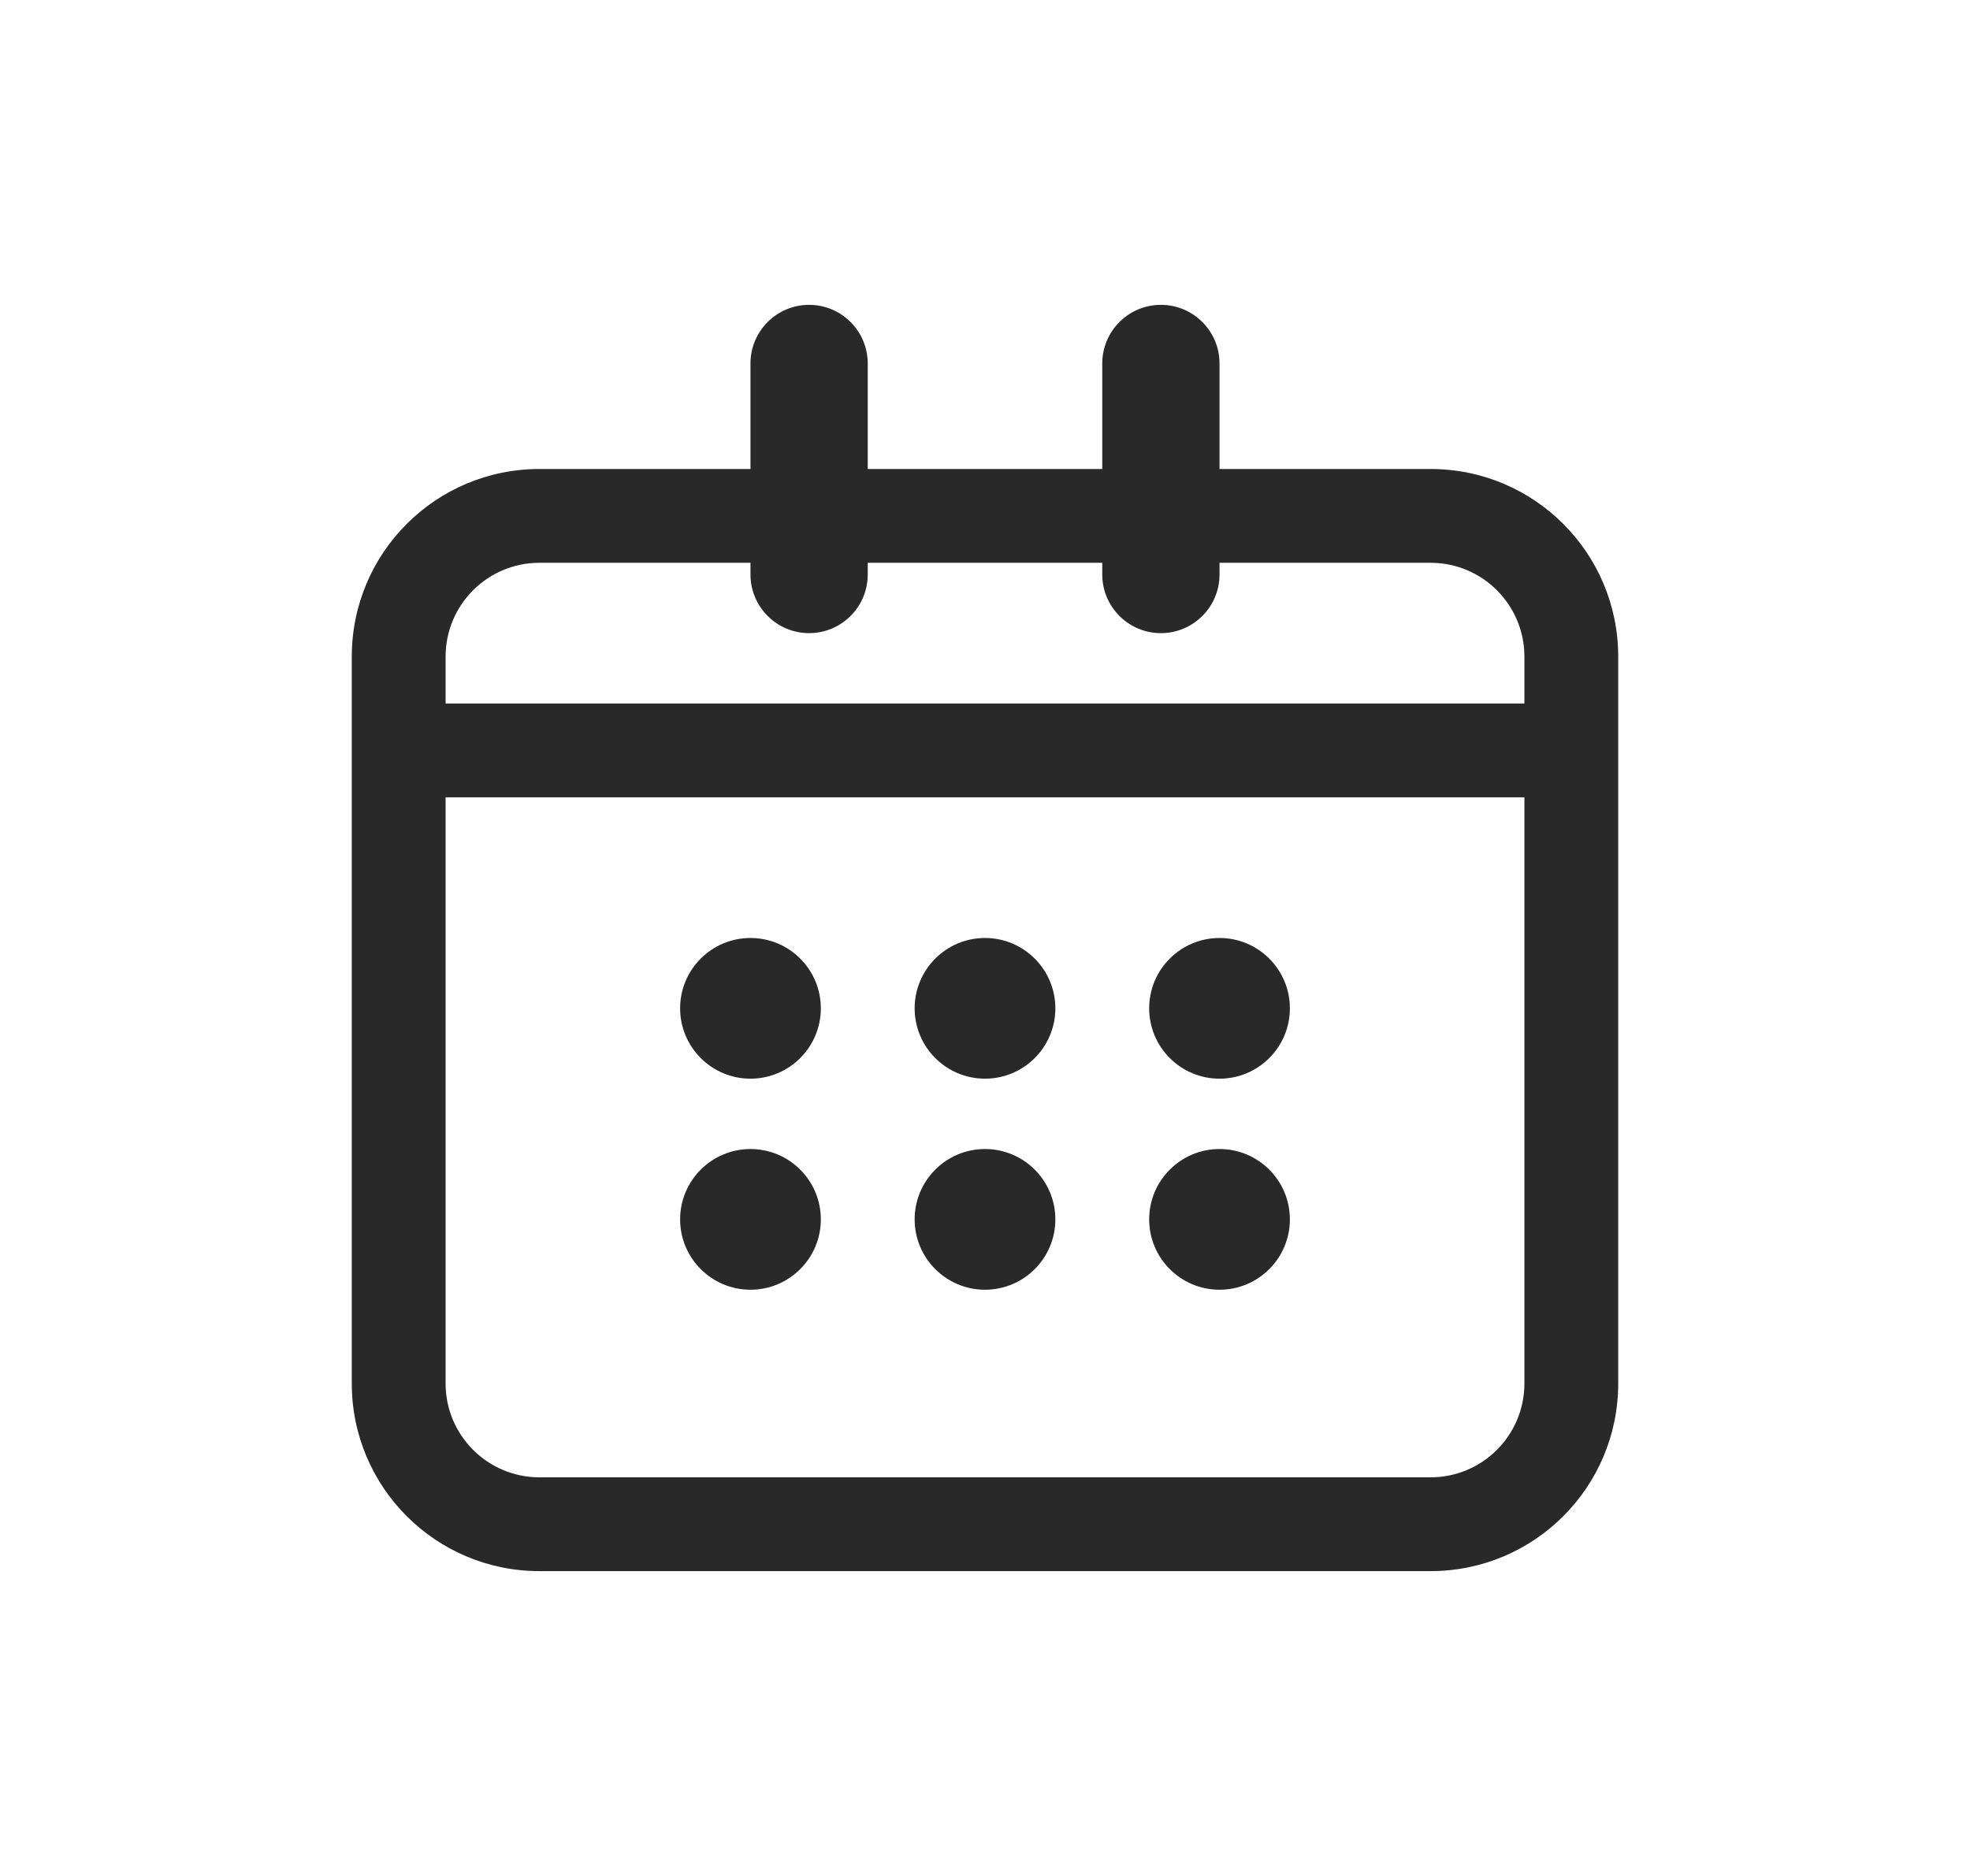
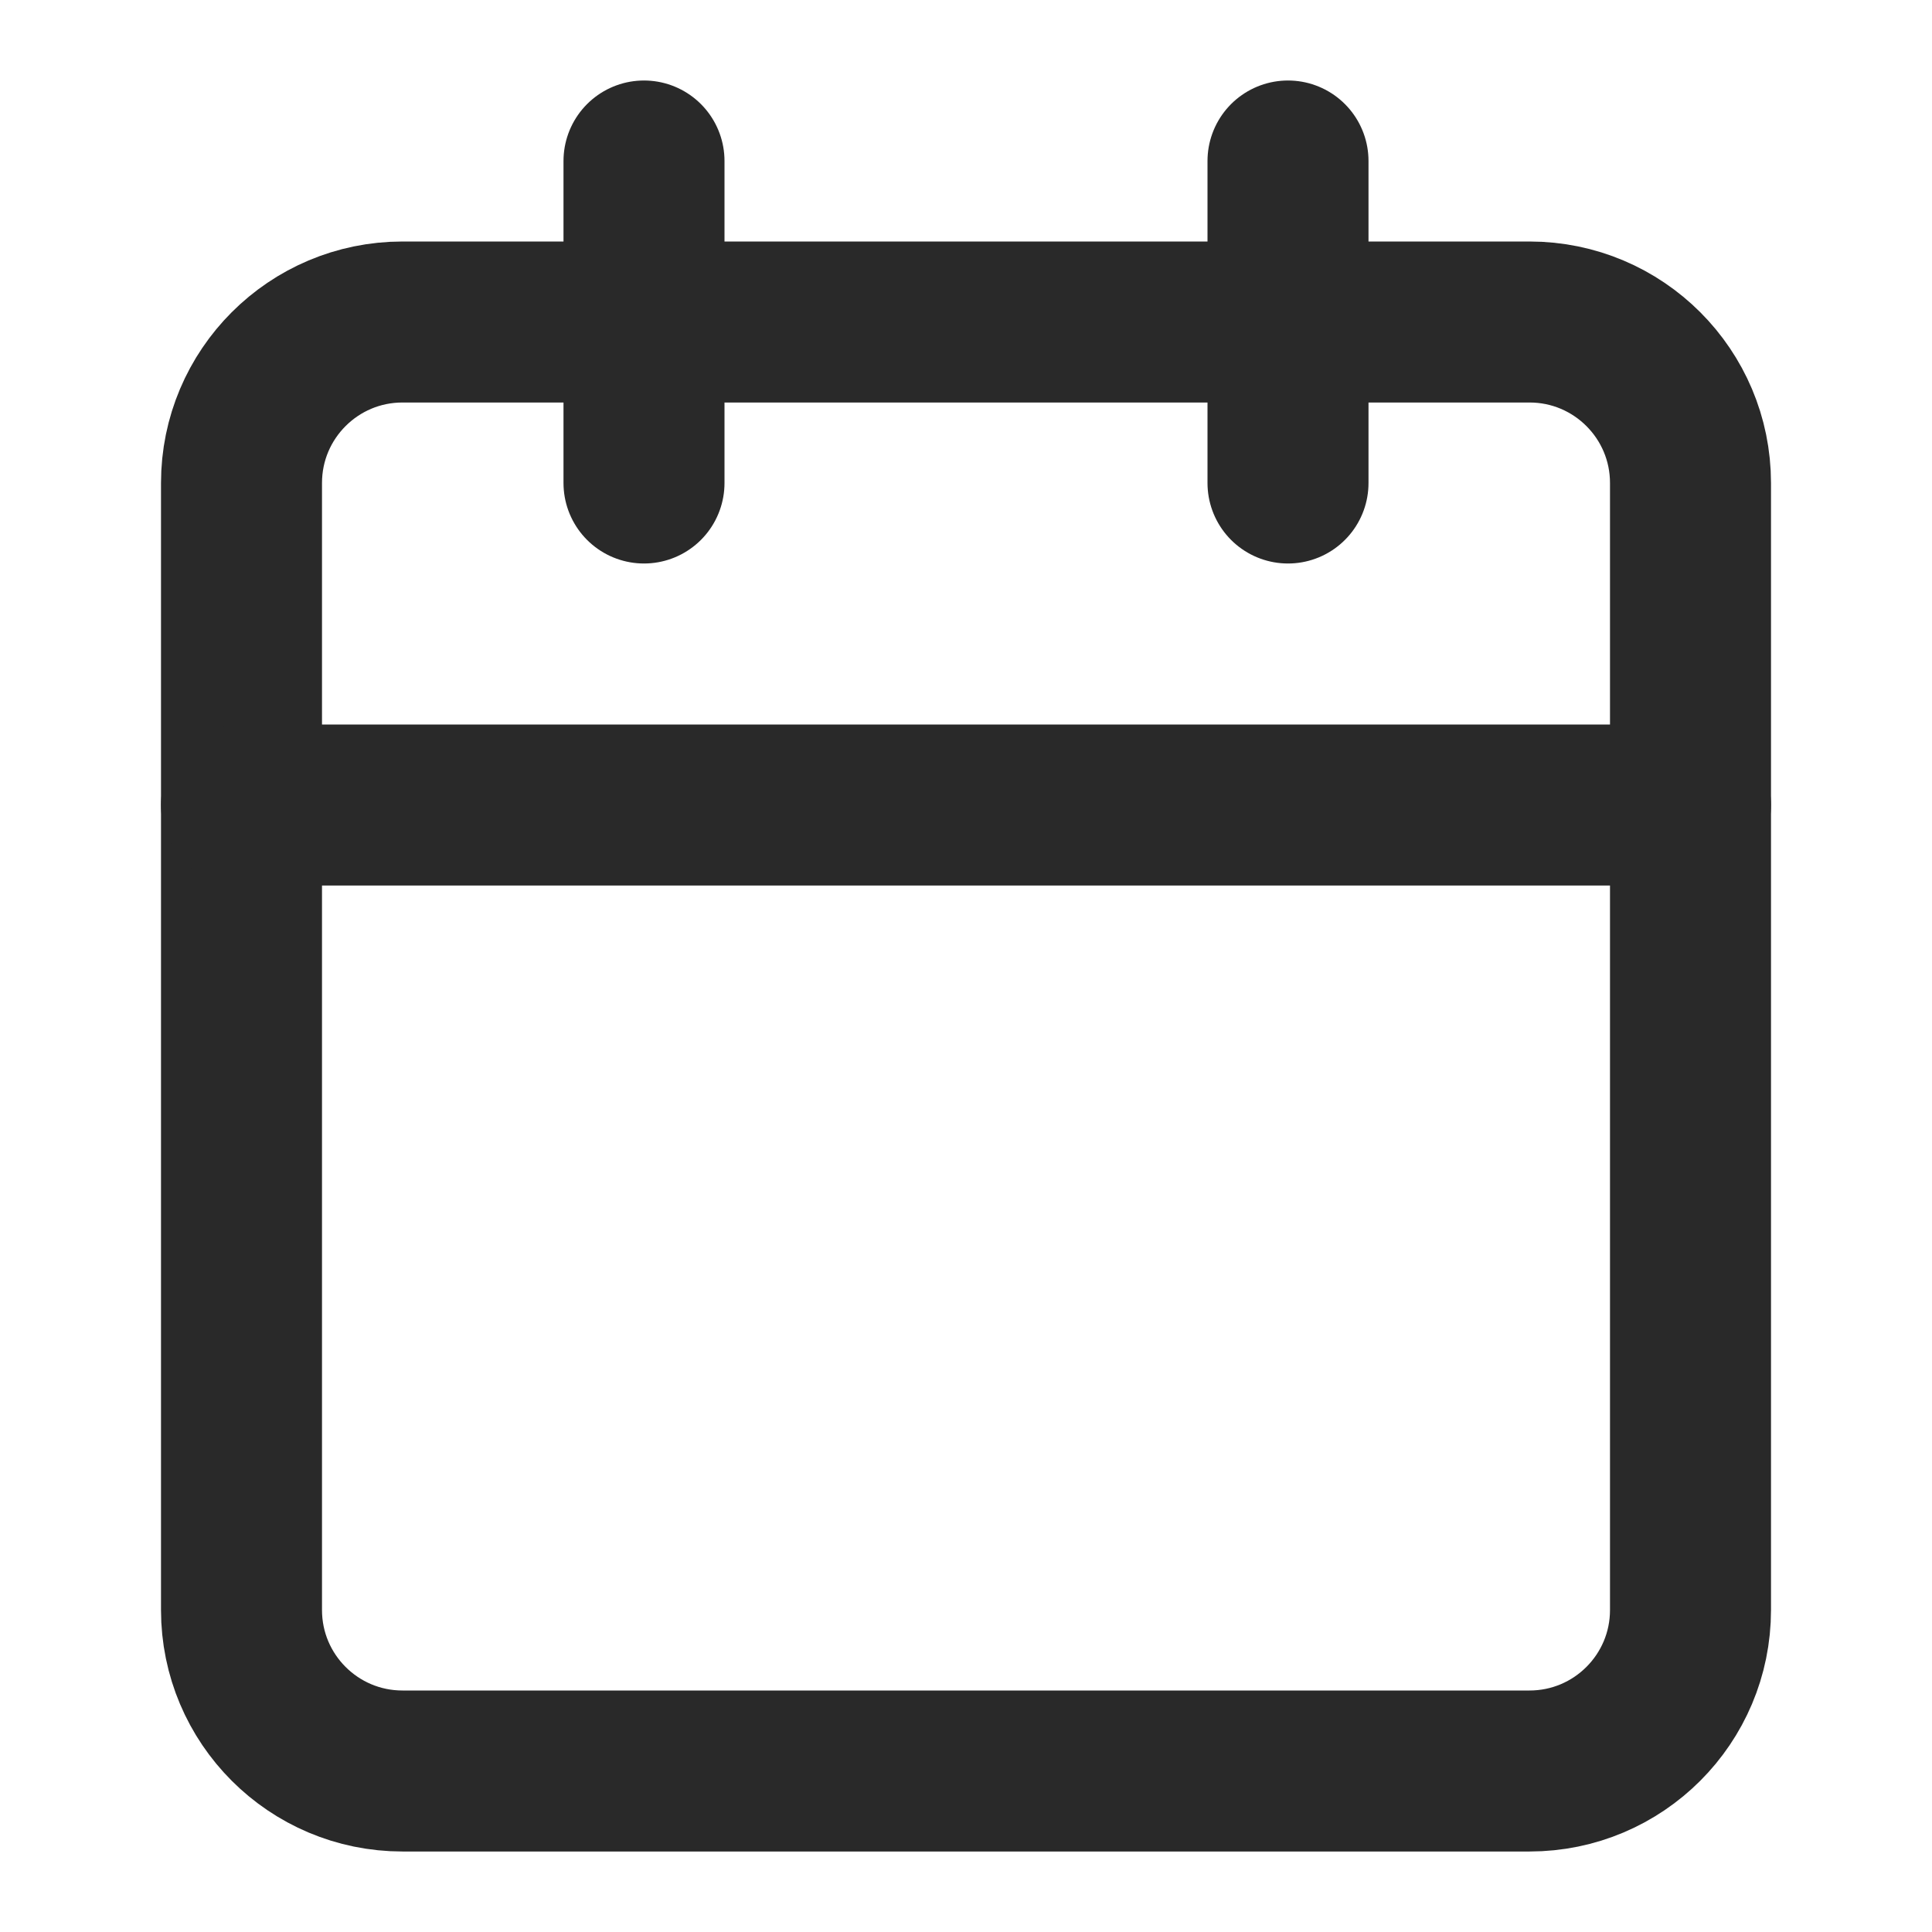
- <svg xmlns="http://www.w3.org/2000/svg" width="21" height="20" viewBox="0 0 21 20" fill="none">
-   <path fill-rule="evenodd" clip-rule="evenodd" d="M8.625 3.25C8.28 3.25 8 3.53 8 3.875V5H5.75C4.645 5 3.75 5.895 3.75 7V14.75C3.75 15.855 4.645 16.75 5.75 16.75H15.25C16.355 16.75 17.25 15.855 17.25 14.75V7C17.25 5.895 16.355 5 15.25 5H13V3.875C13 3.53 12.72 3.25 12.375 3.25C12.03 3.25 11.75 3.53 11.75 3.875V5H9.25V3.875C9.25 3.53 8.97 3.25 8.625 3.25ZM11.75 6.125V6H9.25V6.125C9.25 6.47 8.97 6.75 8.625 6.75C8.28 6.75 8 6.47 8 6.125V6H5.75C5.198 6 4.75 6.448 4.75 7V7.5H16.25V7C16.25 6.448 15.802 6 15.25 6H13V6.125C13 6.47 12.72 6.75 12.375 6.75C12.03 6.75 11.75 6.47 11.75 6.125ZM16.25 8.5H4.75V14.75C4.75 15.302 5.198 15.75 5.75 15.75H15.25C15.802 15.75 16.25 15.302 16.25 14.75V8.5Z" fill="#292929" />
-   <path d="M7.25 10.75C7.25 10.336 7.586 10 8 10C8.414 10 8.75 10.336 8.75 10.75C8.75 11.164 8.414 11.5 8 11.5C7.586 11.5 7.25 11.164 7.25 10.75Z" fill="#292929" />
-   <path d="M7.25 13C7.25 12.586 7.586 12.25 8 12.25C8.414 12.25 8.75 12.586 8.75 13C8.75 13.414 8.414 13.75 8 13.75C7.586 13.75 7.25 13.414 7.25 13Z" fill="#292929" />
-   <path d="M9.75 10.75C9.75 10.336 10.086 10 10.5 10C10.914 10 11.25 10.336 11.25 10.75C11.25 11.164 10.914 11.5 10.5 11.5C10.086 11.5 9.75 11.164 9.75 10.75Z" fill="#292929" />
-   <path d="M9.75 13C9.75 12.586 10.086 12.25 10.5 12.25C10.914 12.25 11.25 12.586 11.25 13C11.25 13.414 10.914 13.75 10.5 13.75C10.086 13.75 9.75 13.414 9.75 13Z" fill="#292929" />
-   <path d="M12.25 10.75C12.25 10.336 12.586 10 13 10C13.414 10 13.75 10.336 13.75 10.75C13.75 11.164 13.414 11.5 13 11.5C12.586 11.5 12.25 11.164 12.25 10.75Z" fill="#292929" />
-   <path d="M12.25 13C12.25 12.586 12.586 12.25 13 12.25C13.414 12.25 13.75 12.586 13.75 13C13.75 13.414 13.414 13.75 13 13.75C12.586 13.75 12.25 13.414 12.25 13Z" fill="#292929" />
+ <svg xmlns="http://www.w3.org/2000/svg" width="20" height="20" viewBox="0 0 24 24" fill="none" stroke="#292929" stroke-width="2" stroke-linecap="round" stroke-linejoin="round" class="lucide lucide-calendar">
+   <path d="M8 2v4" />
+   <path d="M16 2v4" />
+   <rect width="18" height="18" x="3" y="4" rx="2" />
+   <path d="M3 10h18" />
</svg>
